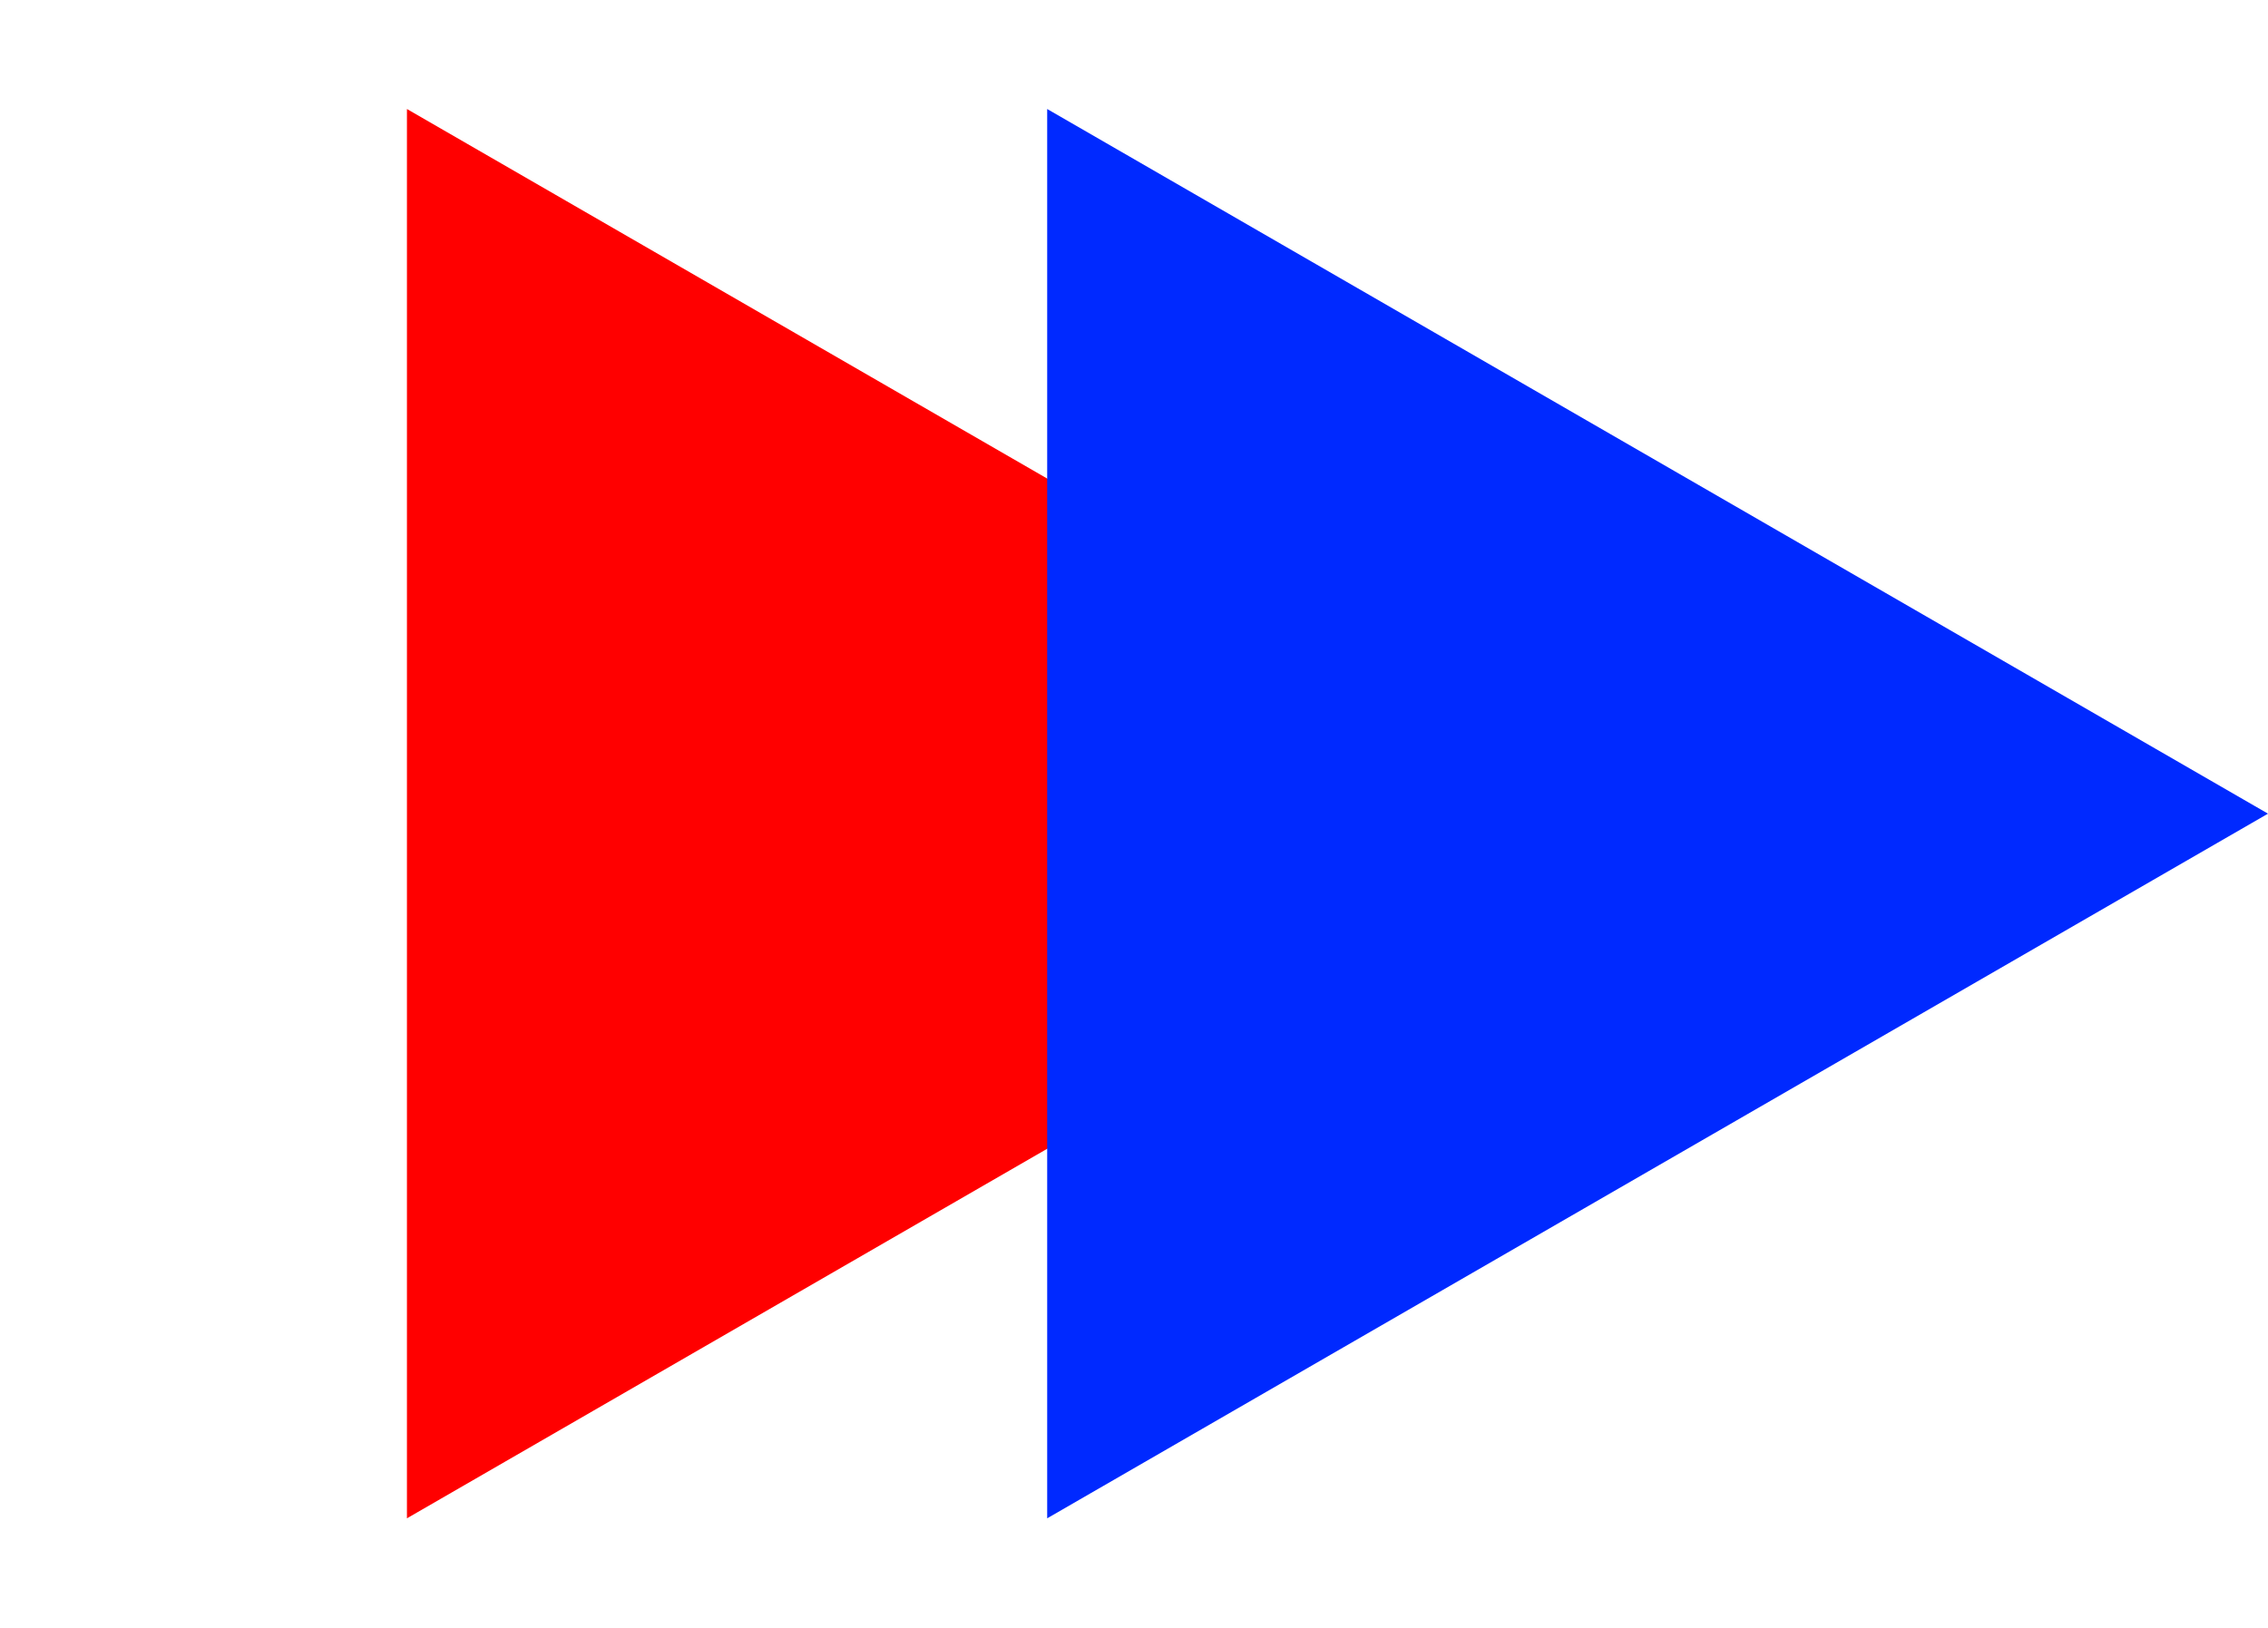
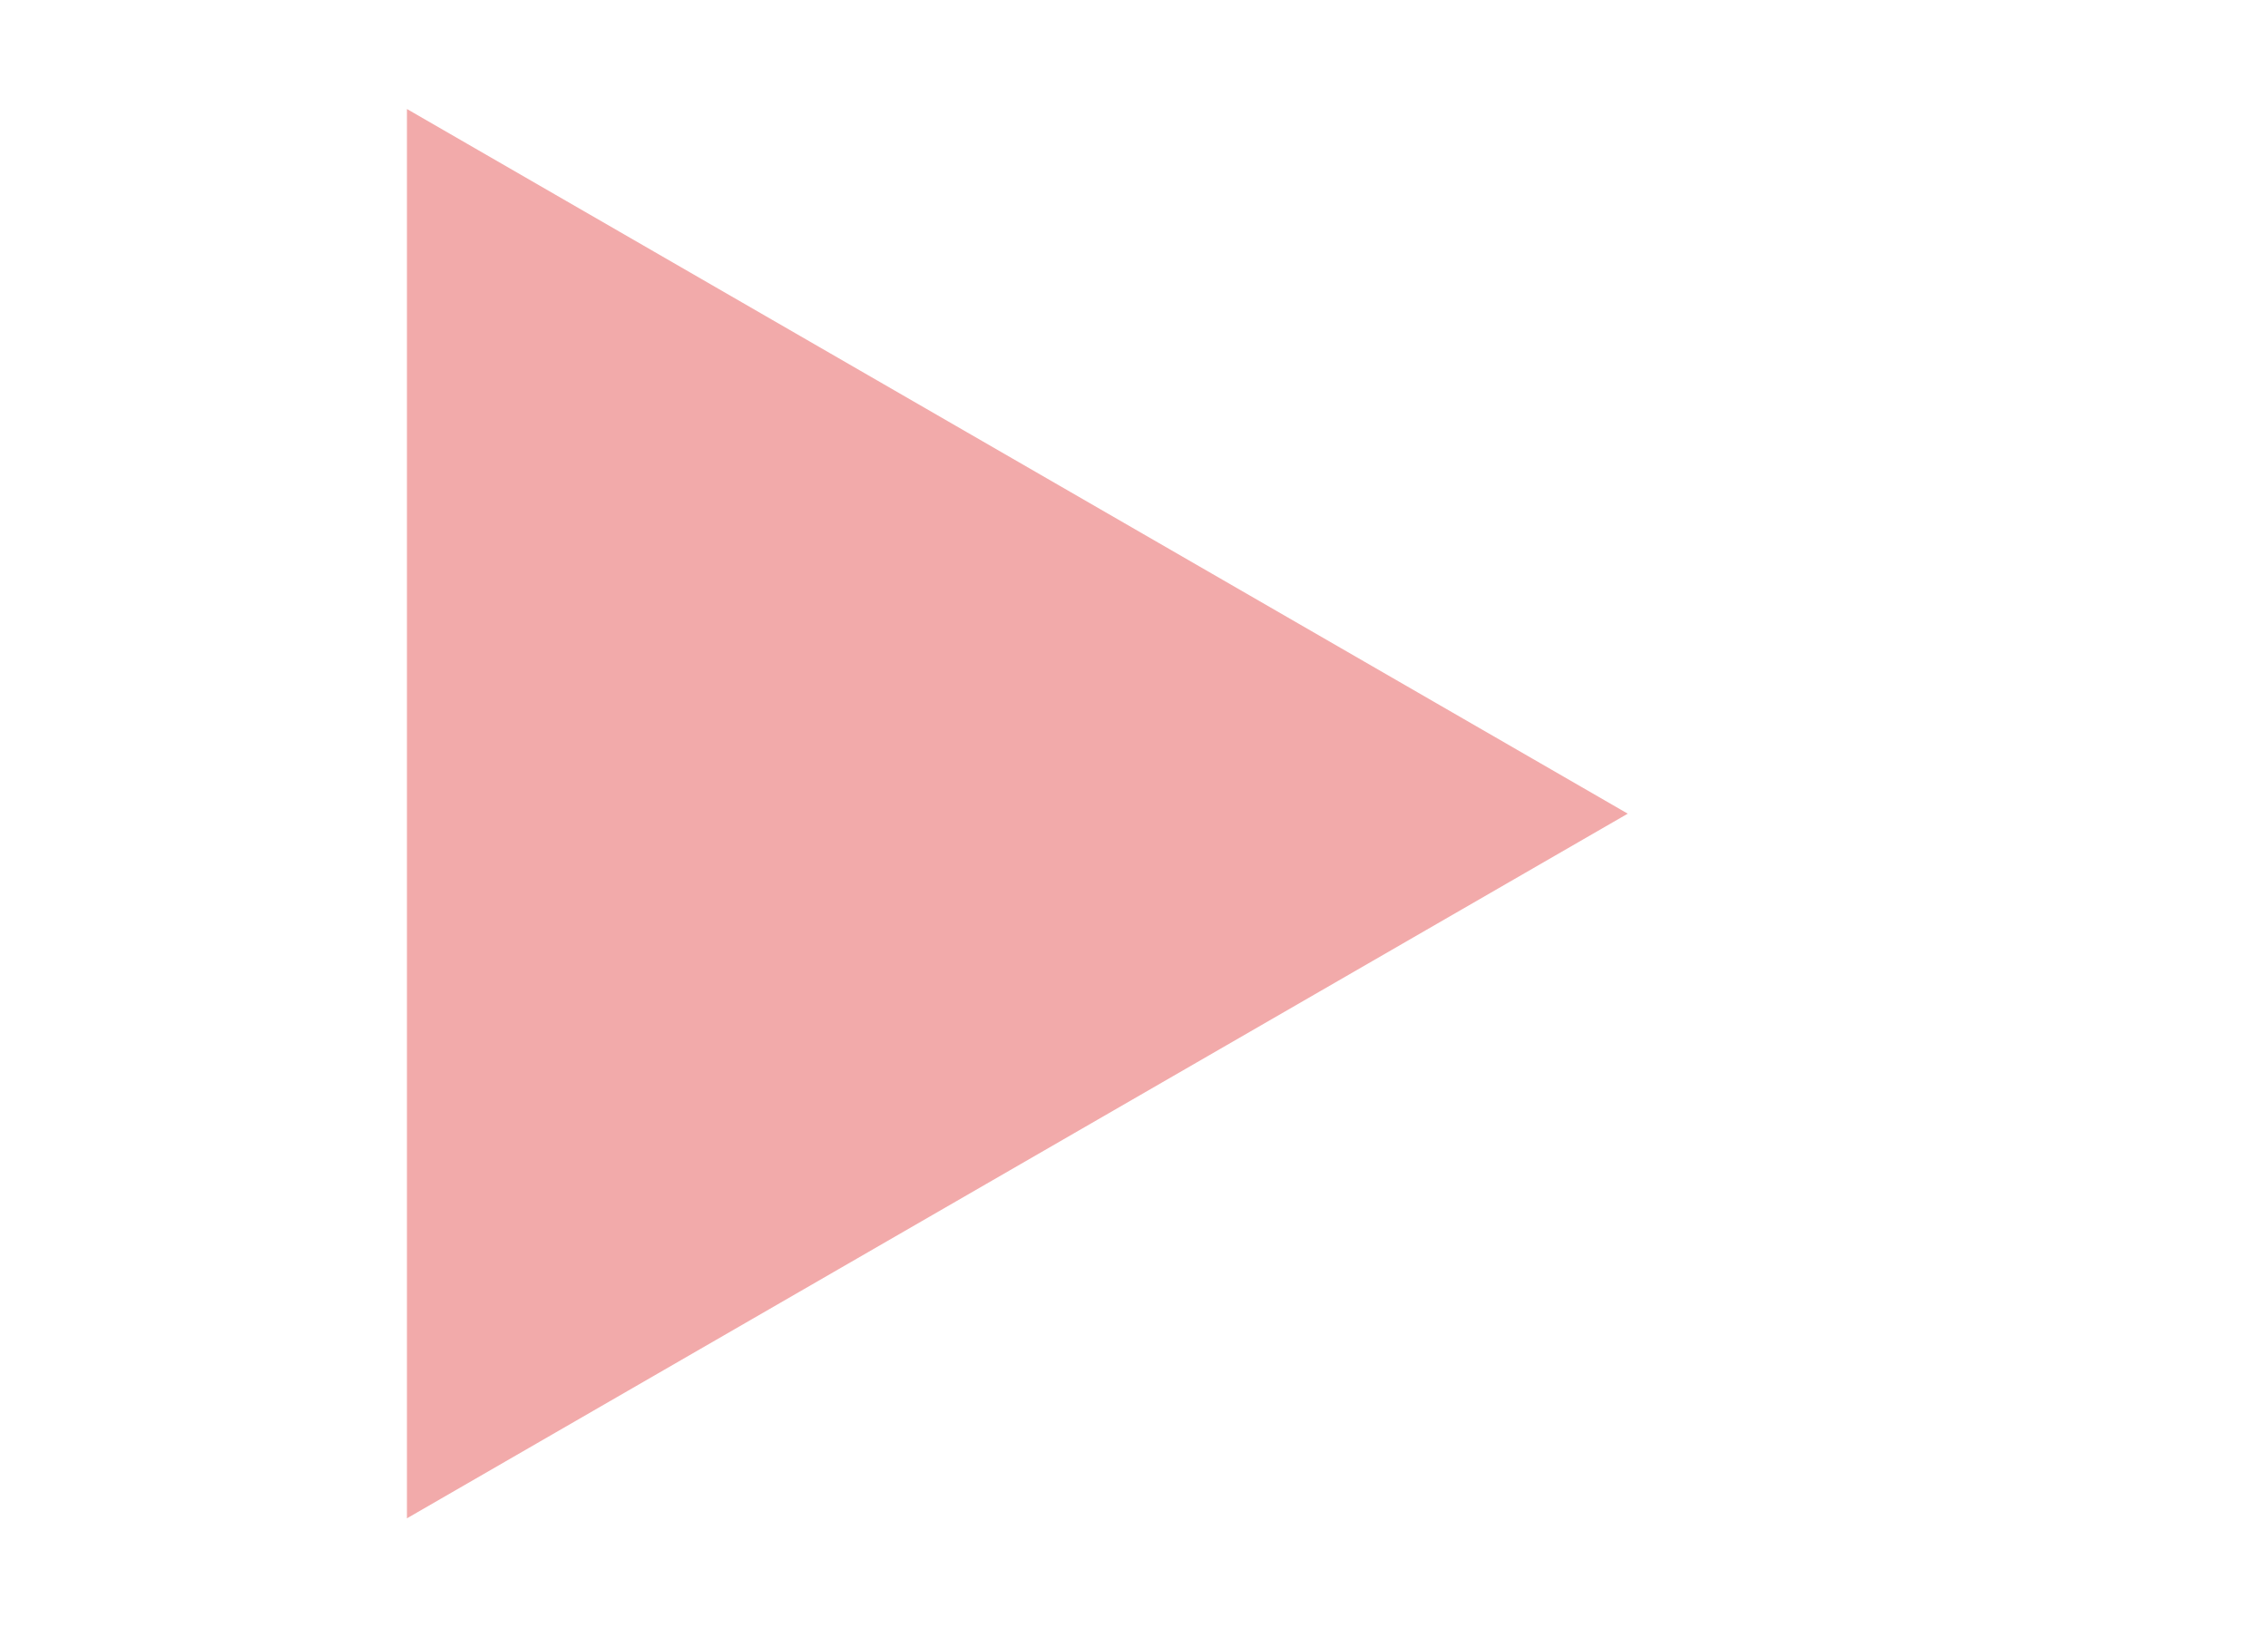
<svg xmlns="http://www.w3.org/2000/svg" width="209" height="150" viewBox="0 0 209 150" fill="none">
  <g id="triangle">
-     <path id="Polygon 1" d="M150 75L37.5 139.952L37.5 10.048L150 75Z" fill="#FF0000" />
-     <path id="Polygon 2" d="M209 75L96.5 139.952L96.5 10.048L209 75Z" fill="#0029FF" />
+     <g id="lightGroup">
+       <path id="Polygon 1" d="M150 75L37.5 139.952L37.5 10.048L150 75Z" fill="#F2aaaa" />
+     </g>
+     <g id="darkGroup">
+       <path id="Polygon 2" d="M209 75L96.5 139.952L96.5 10.048L209 75Z" />
+     </g>
  </g>
</svg>
